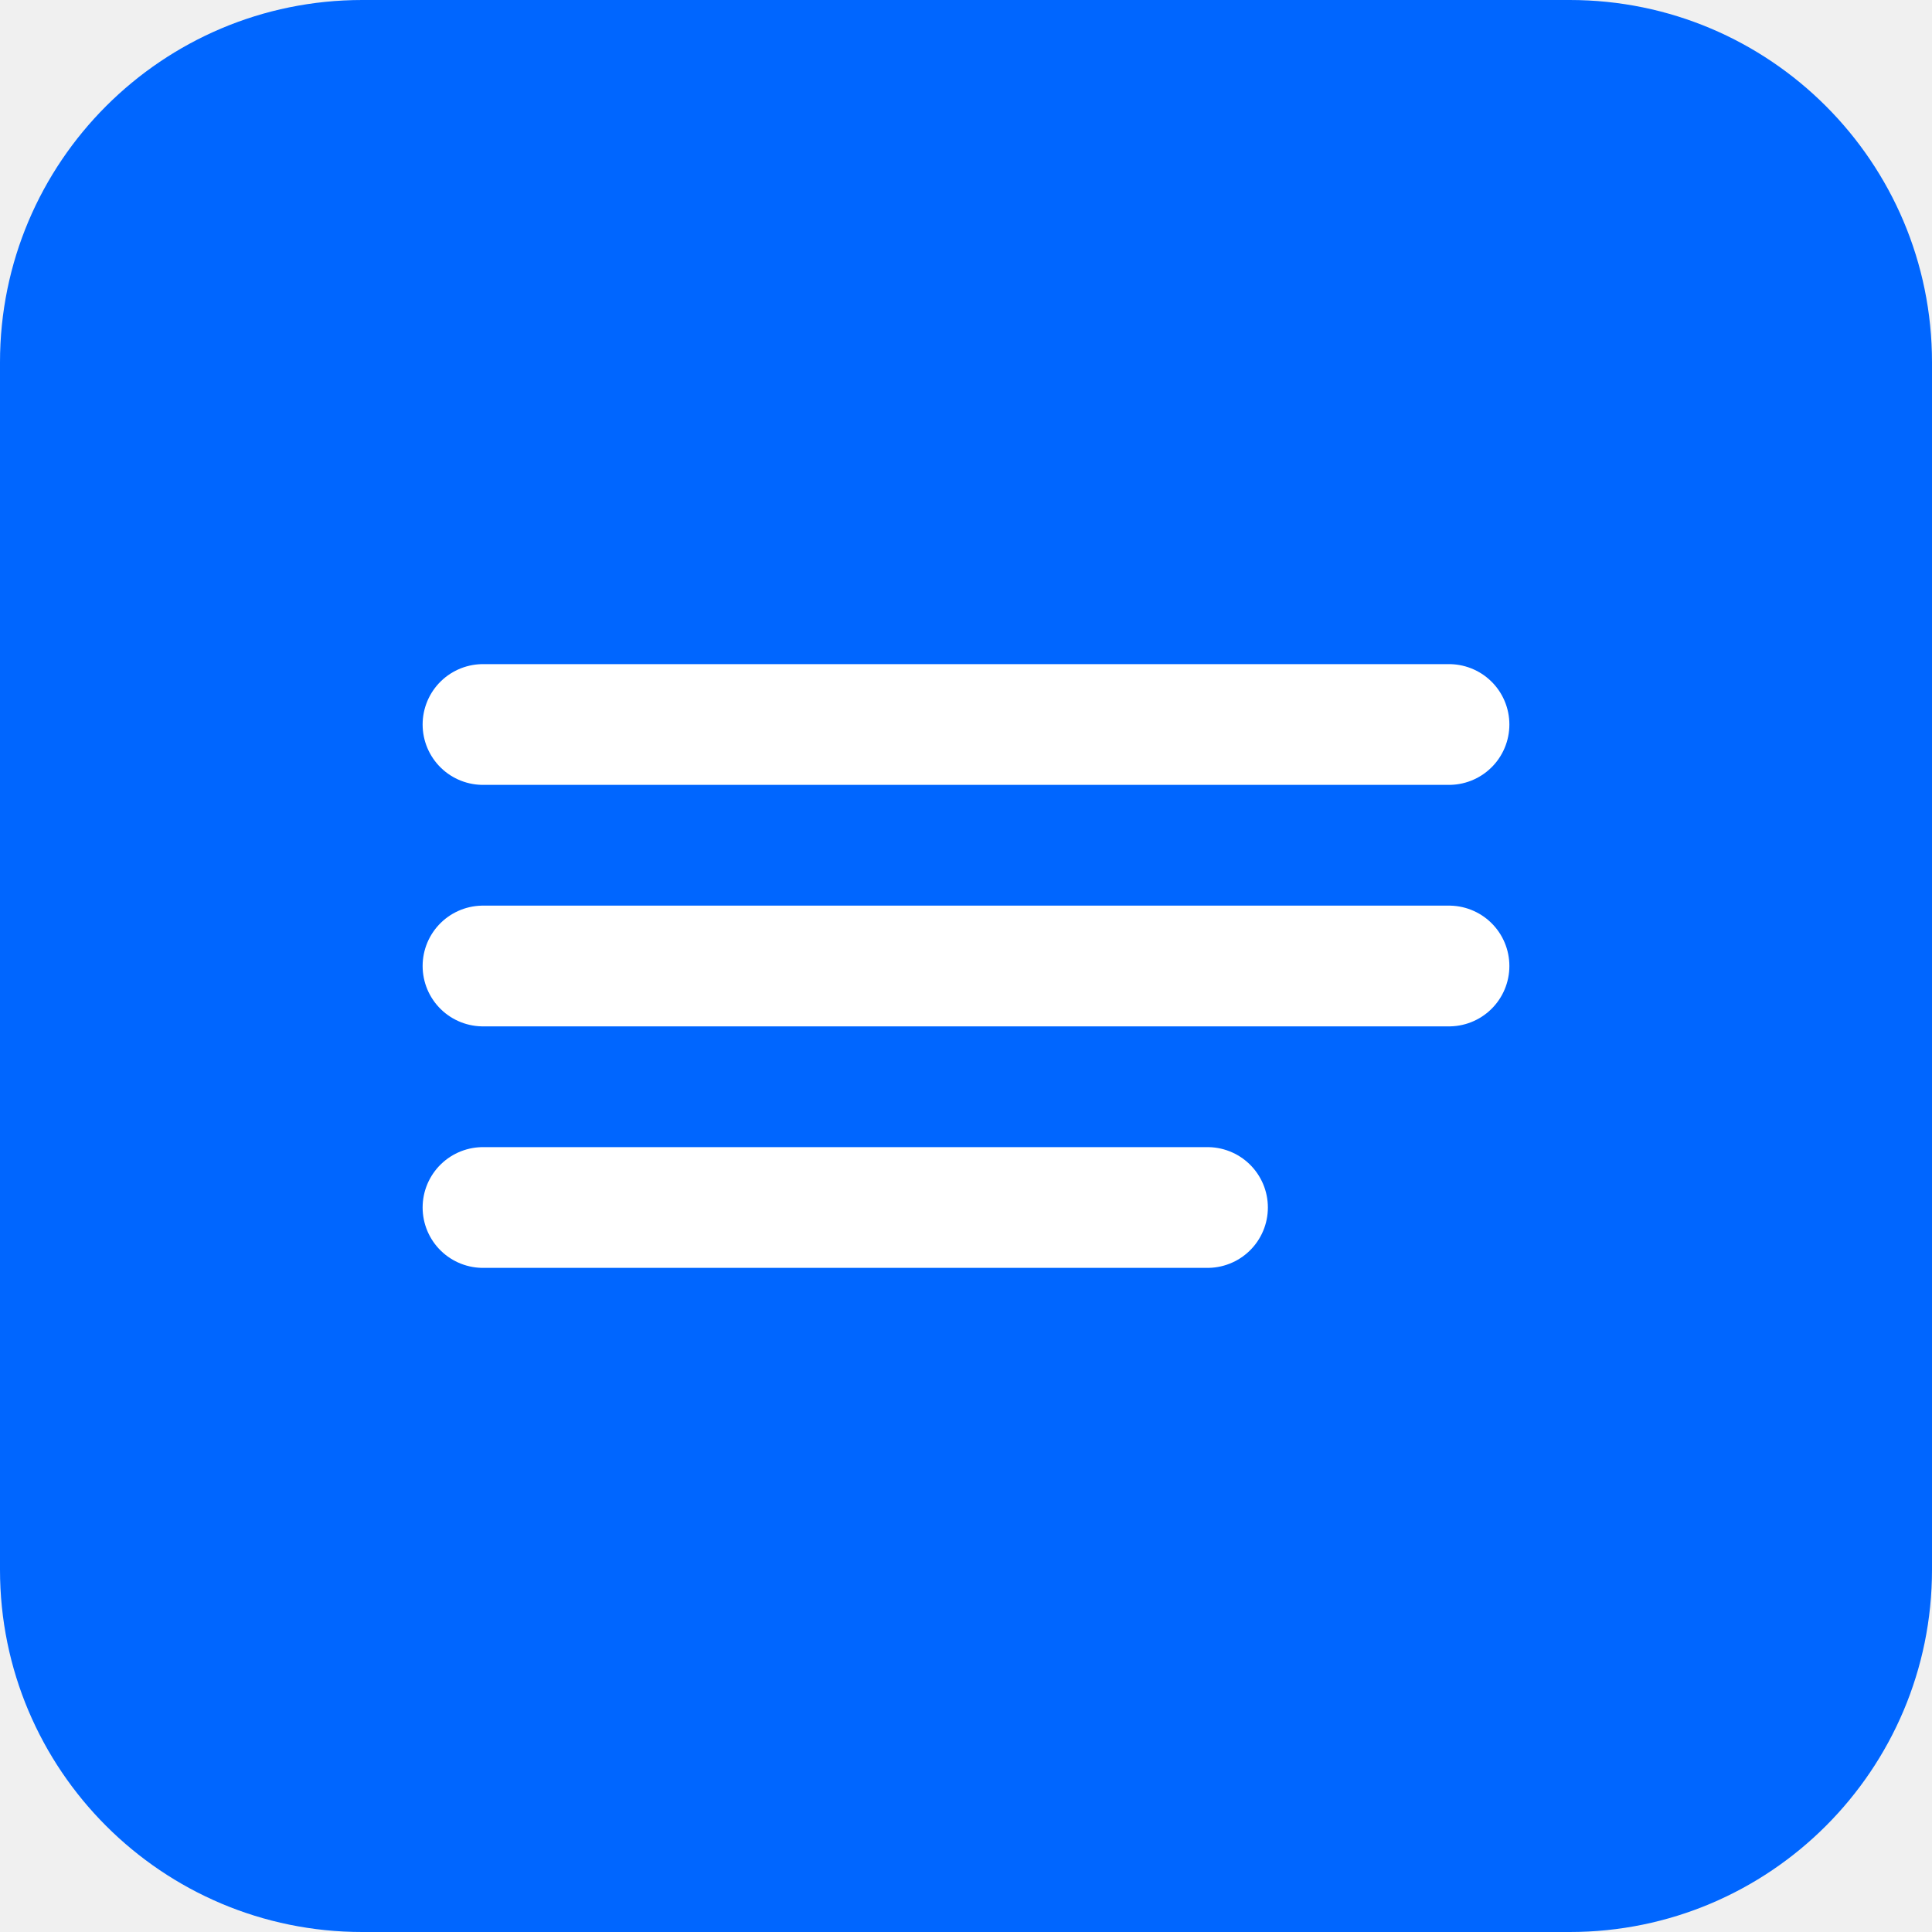
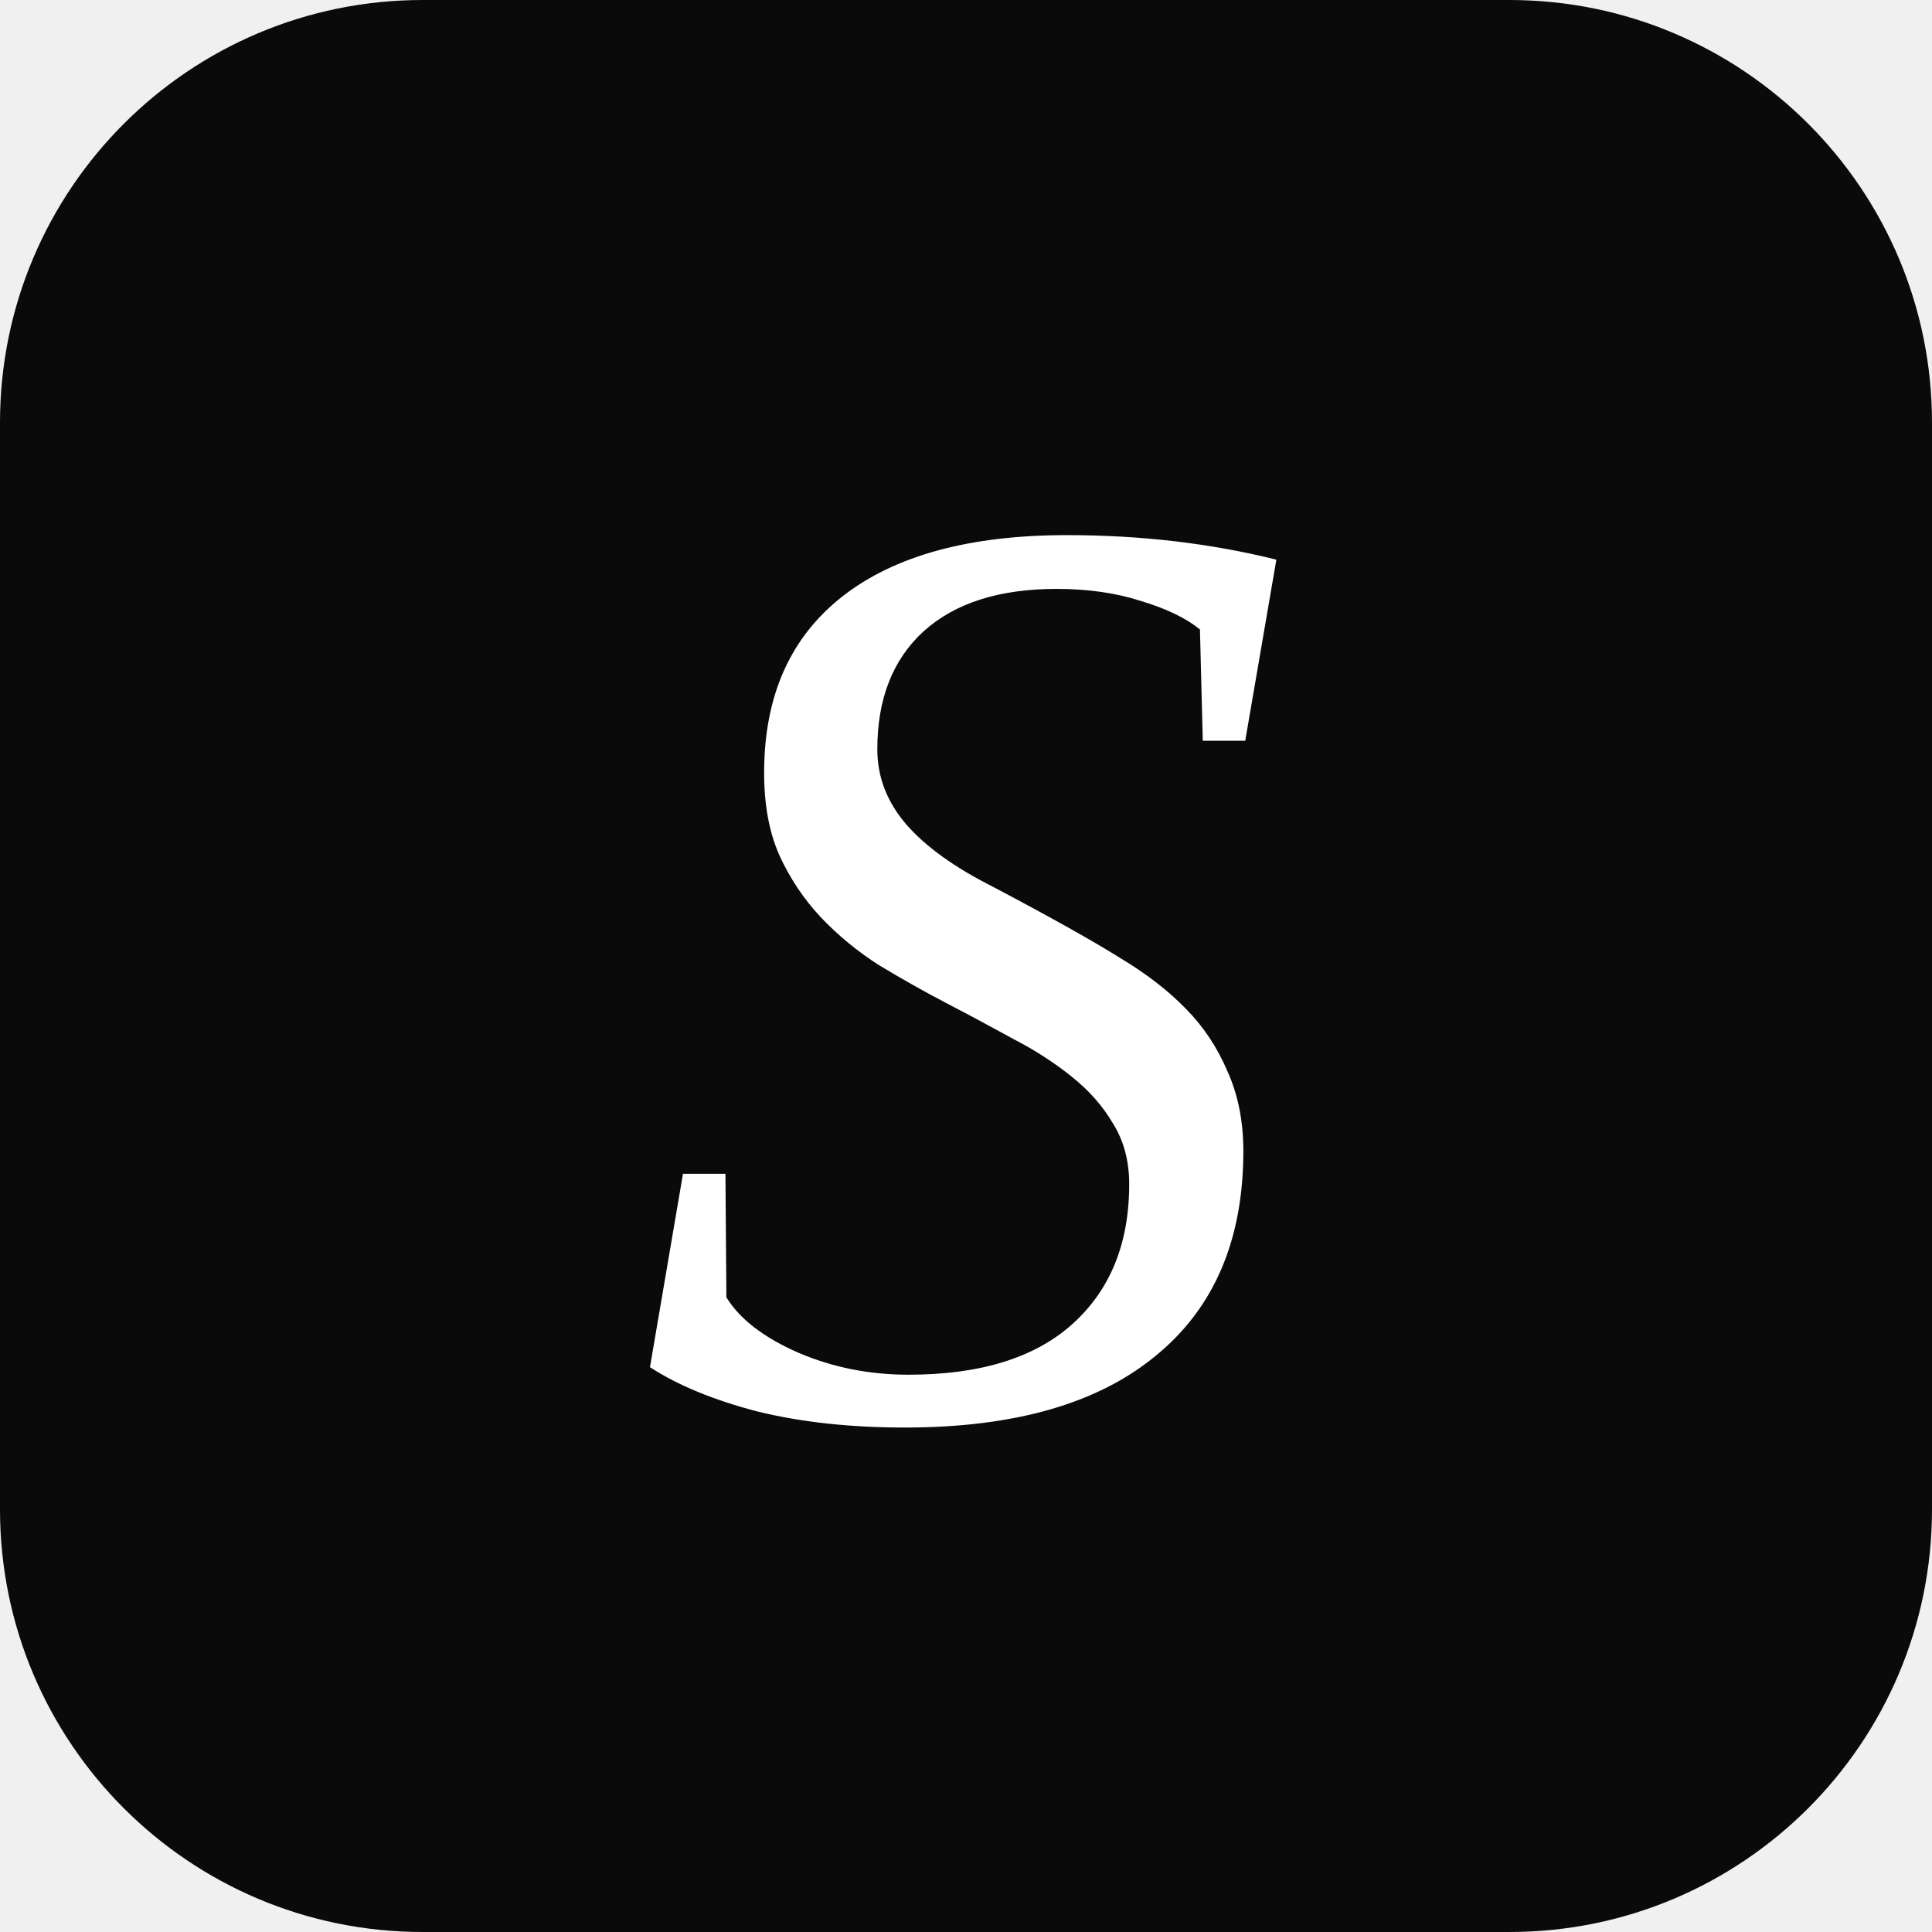
<svg xmlns="http://www.w3.org/2000/svg" width="32" height="32" viewBox="0 0 32 32">
-   <rect width="32" height="32" rx="6" fill="#0066FF" />
-   <path d="M8 12h16M8 16h16M8 20h12" stroke="white" stroke-width="2" stroke-linecap="round" />
+   <rect width="32" height="32" rx="7" fill="#0a0a0a" />
+   <text x="50%" y="50%" text-anchor="middle" dominant-baseline="central" font-family="ui-serif, Georgia, 'Times New Roman', serif" font-size="22" font-weight="500" fill="#ffffff" font-style="italic">S</text>
</svg>
